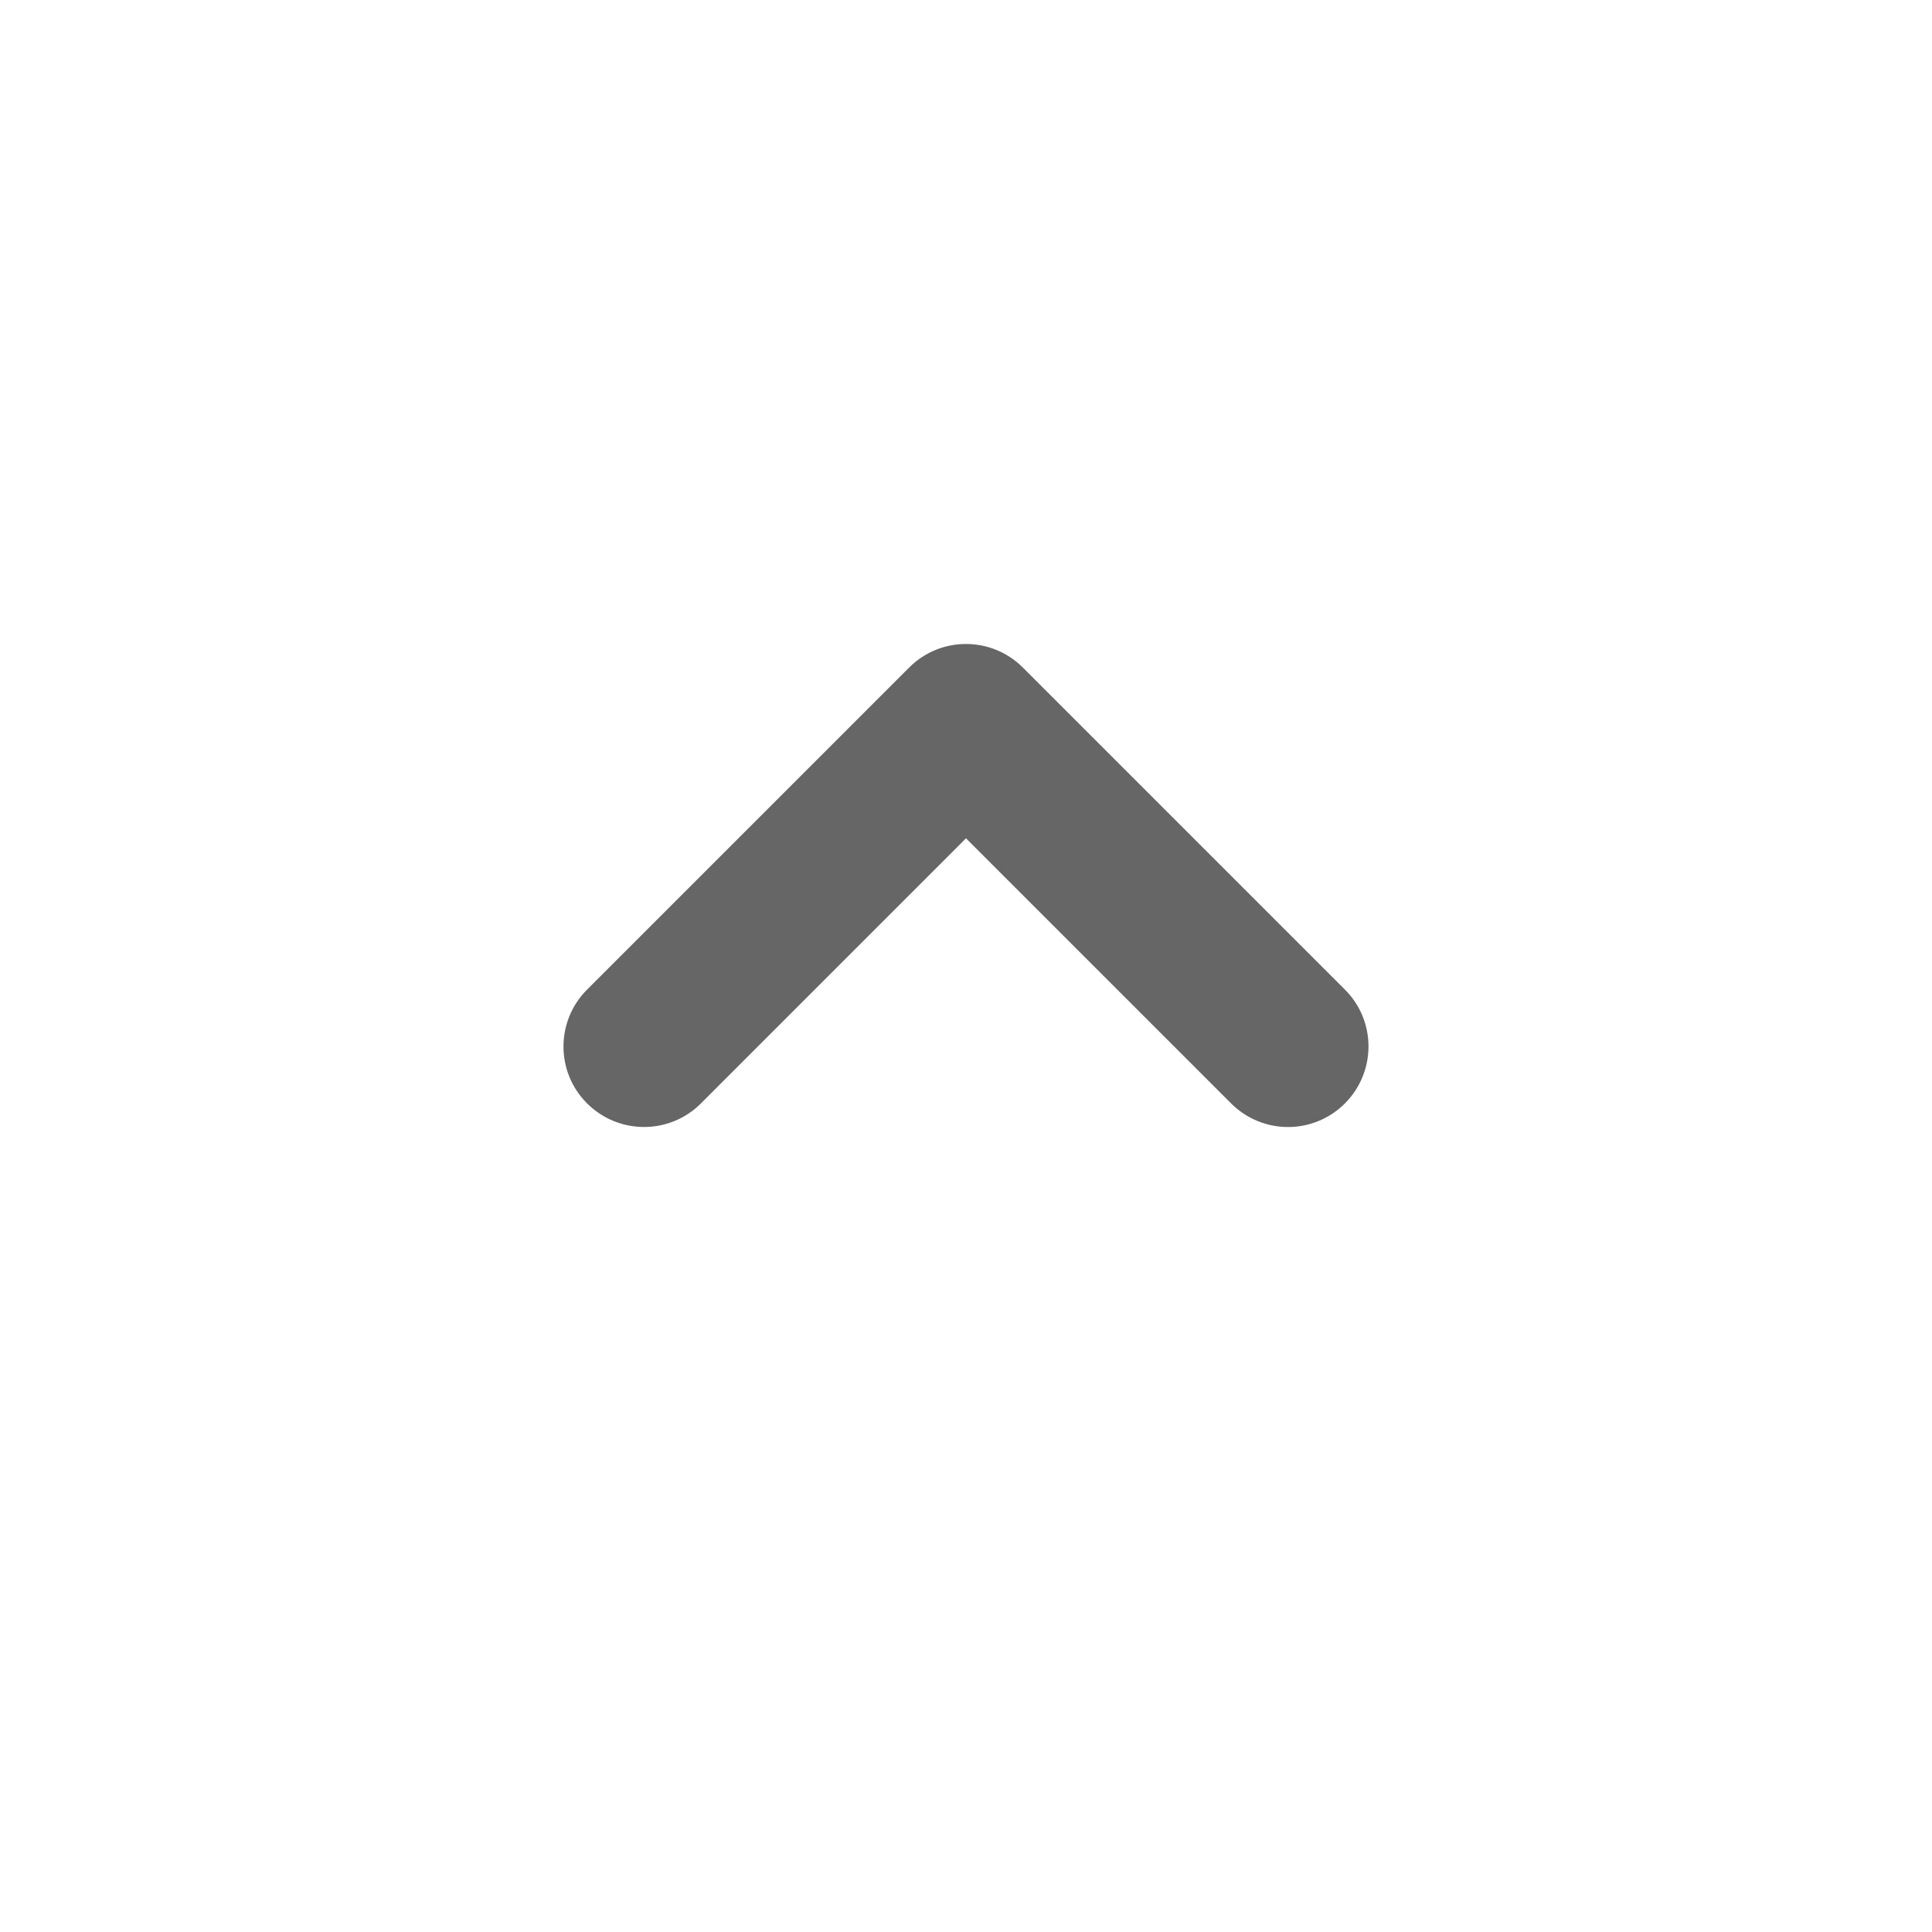
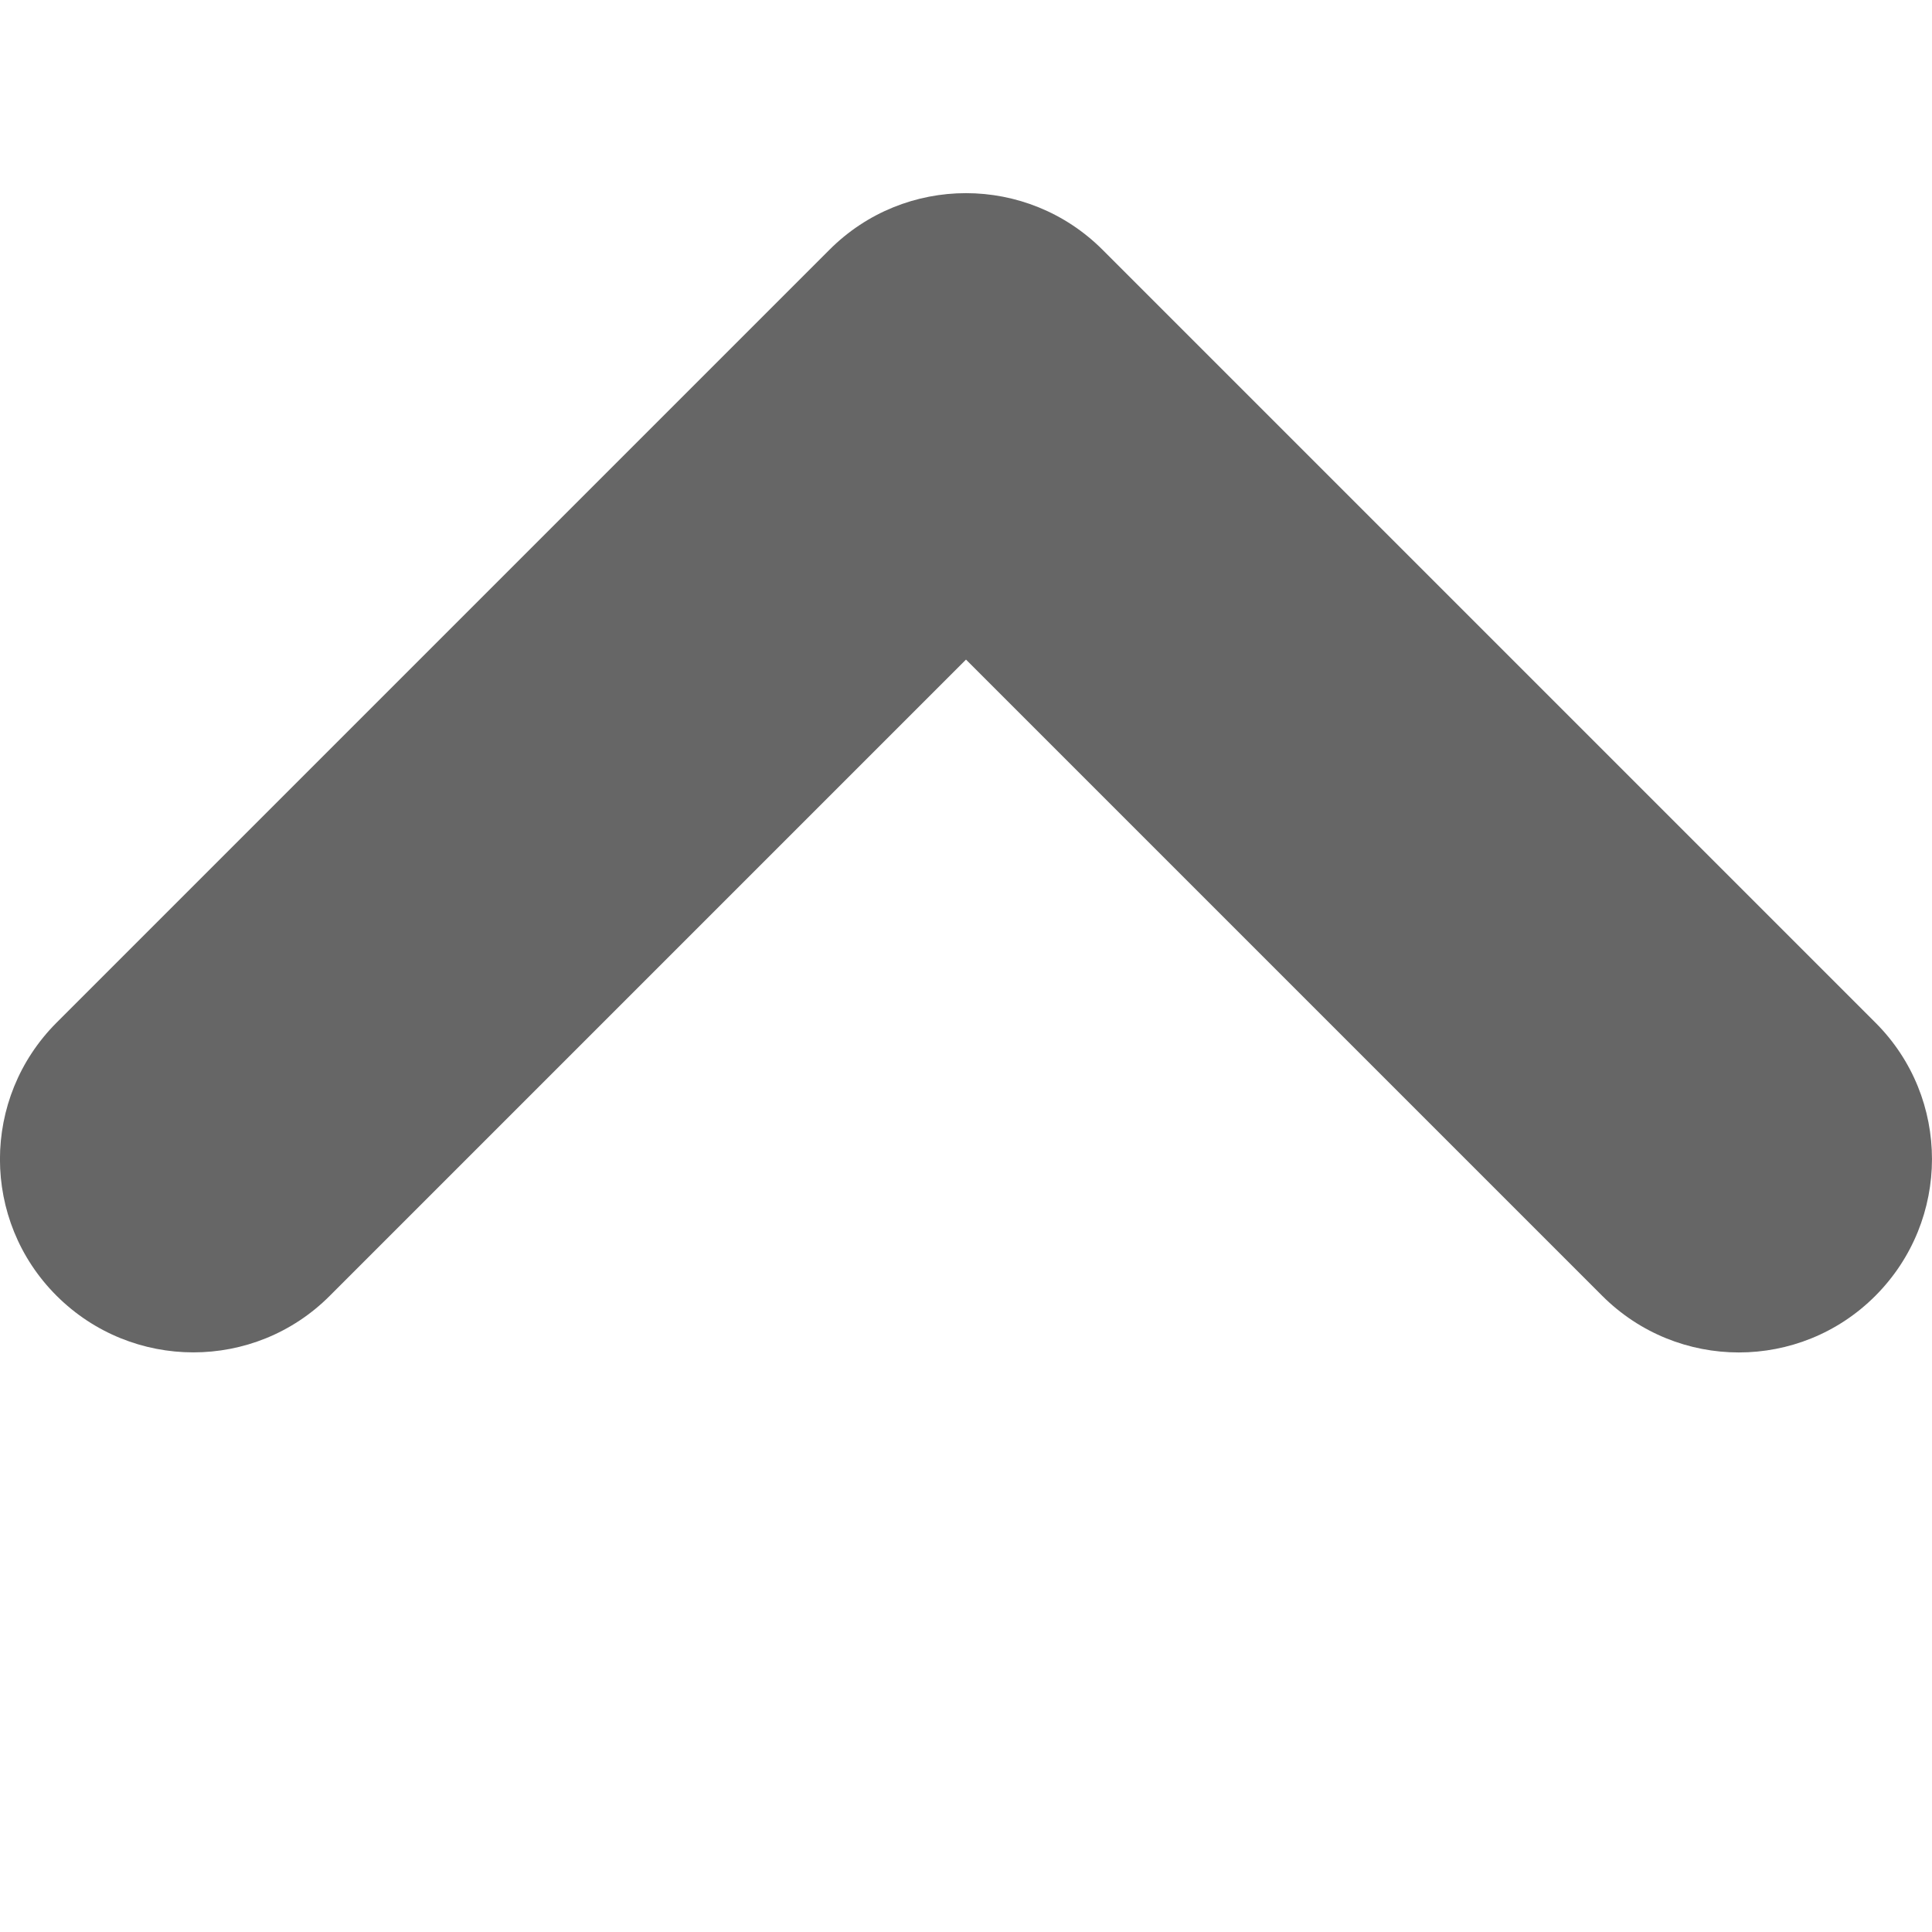
- <svg xmlns="http://www.w3.org/2000/svg" height="24" viewBox="0 0 24 24" width="24">
-   <path d="m12.586 11-3.293-3.293c-.391-.391-.391-1.024 0-1.414s1.024-.391 1.414 0l4 4c.391.391.391 1.024 0 1.414l-4 4c-.391.391-1.024.391-1.414 0s-.391-1.024 0-1.414z" fill="#666" fill-rule="evenodd" transform="matrix(0 -1 -1 0 23 23)" />
+ <svg xmlns="http://www.w3.org/2000/svg" height="10" viewBox="0 0 10 10" width="10">
+   <path d="m5.586 4-3.293-3.293c-.391-.391-.391-1.024 0-1.414s1.024-.391 1.414 0l4 4c.391.391.391 1.024 0 1.414l-4 4c-.391.391-1.024.391-1.414 0s-.391-1.024 0-1.414z" fill="#666" fill-rule="evenodd" transform="matrix(0 -1 -1 0 9 9)" />
</svg>
